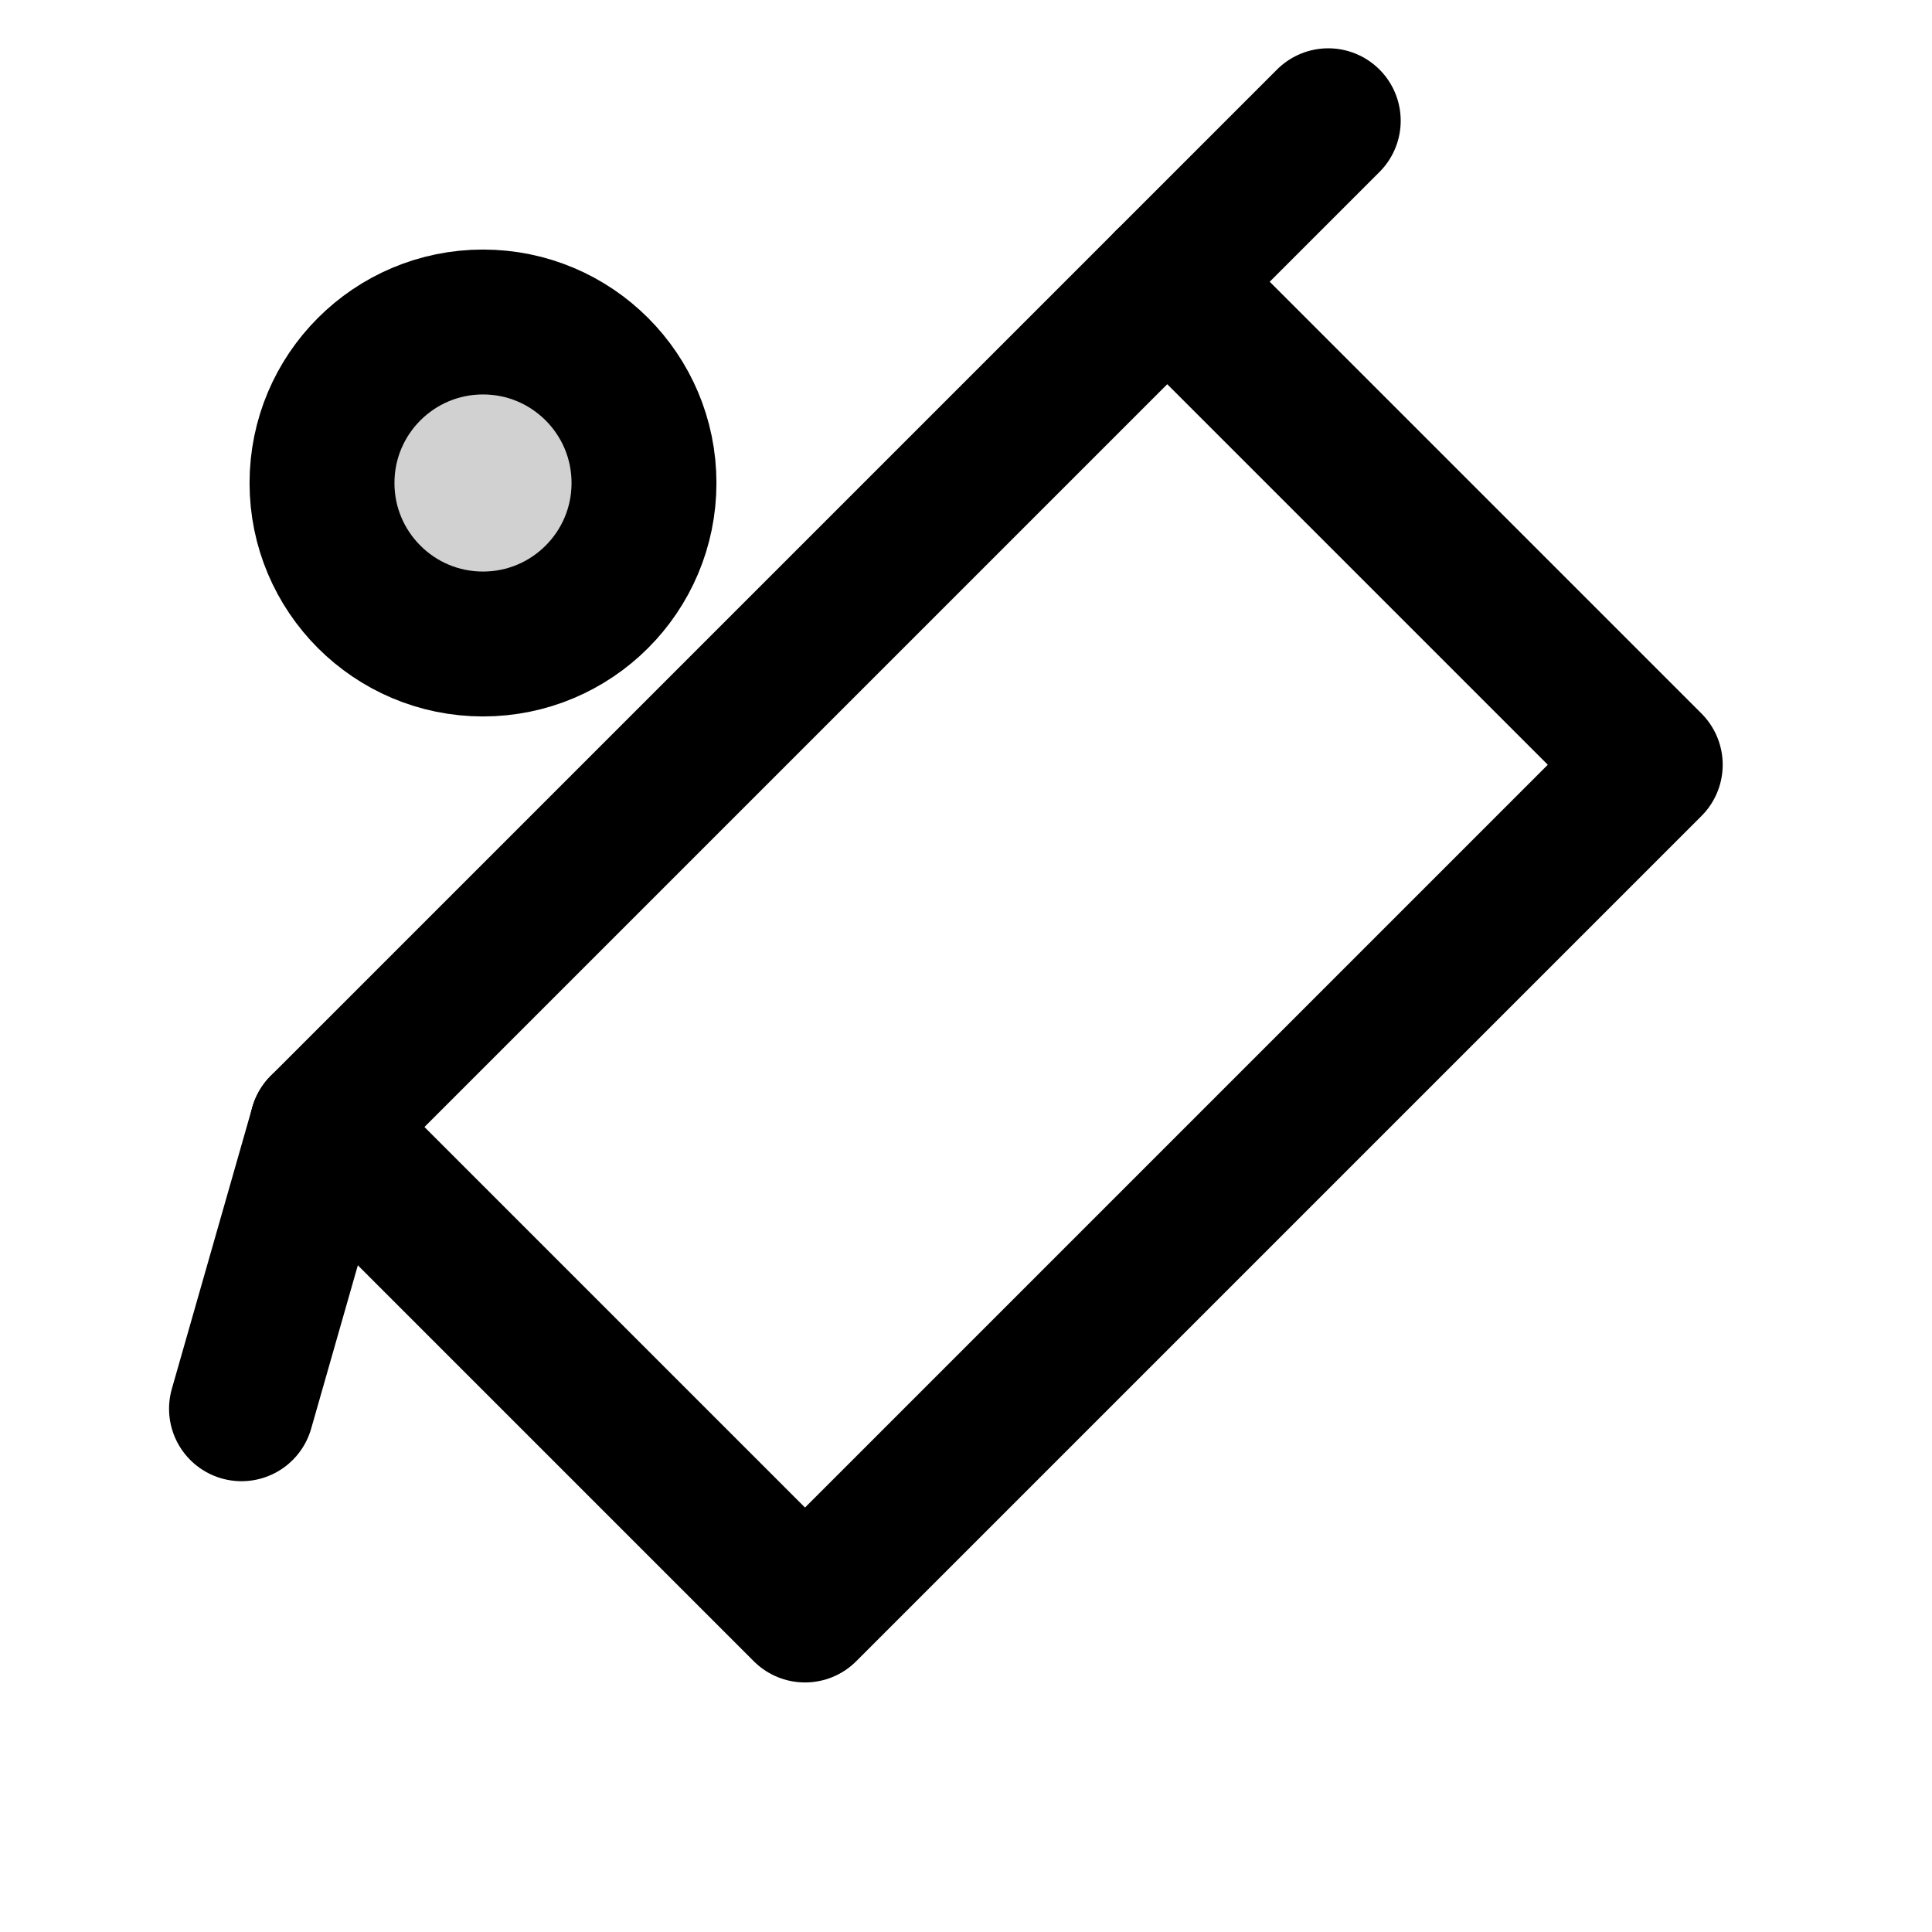
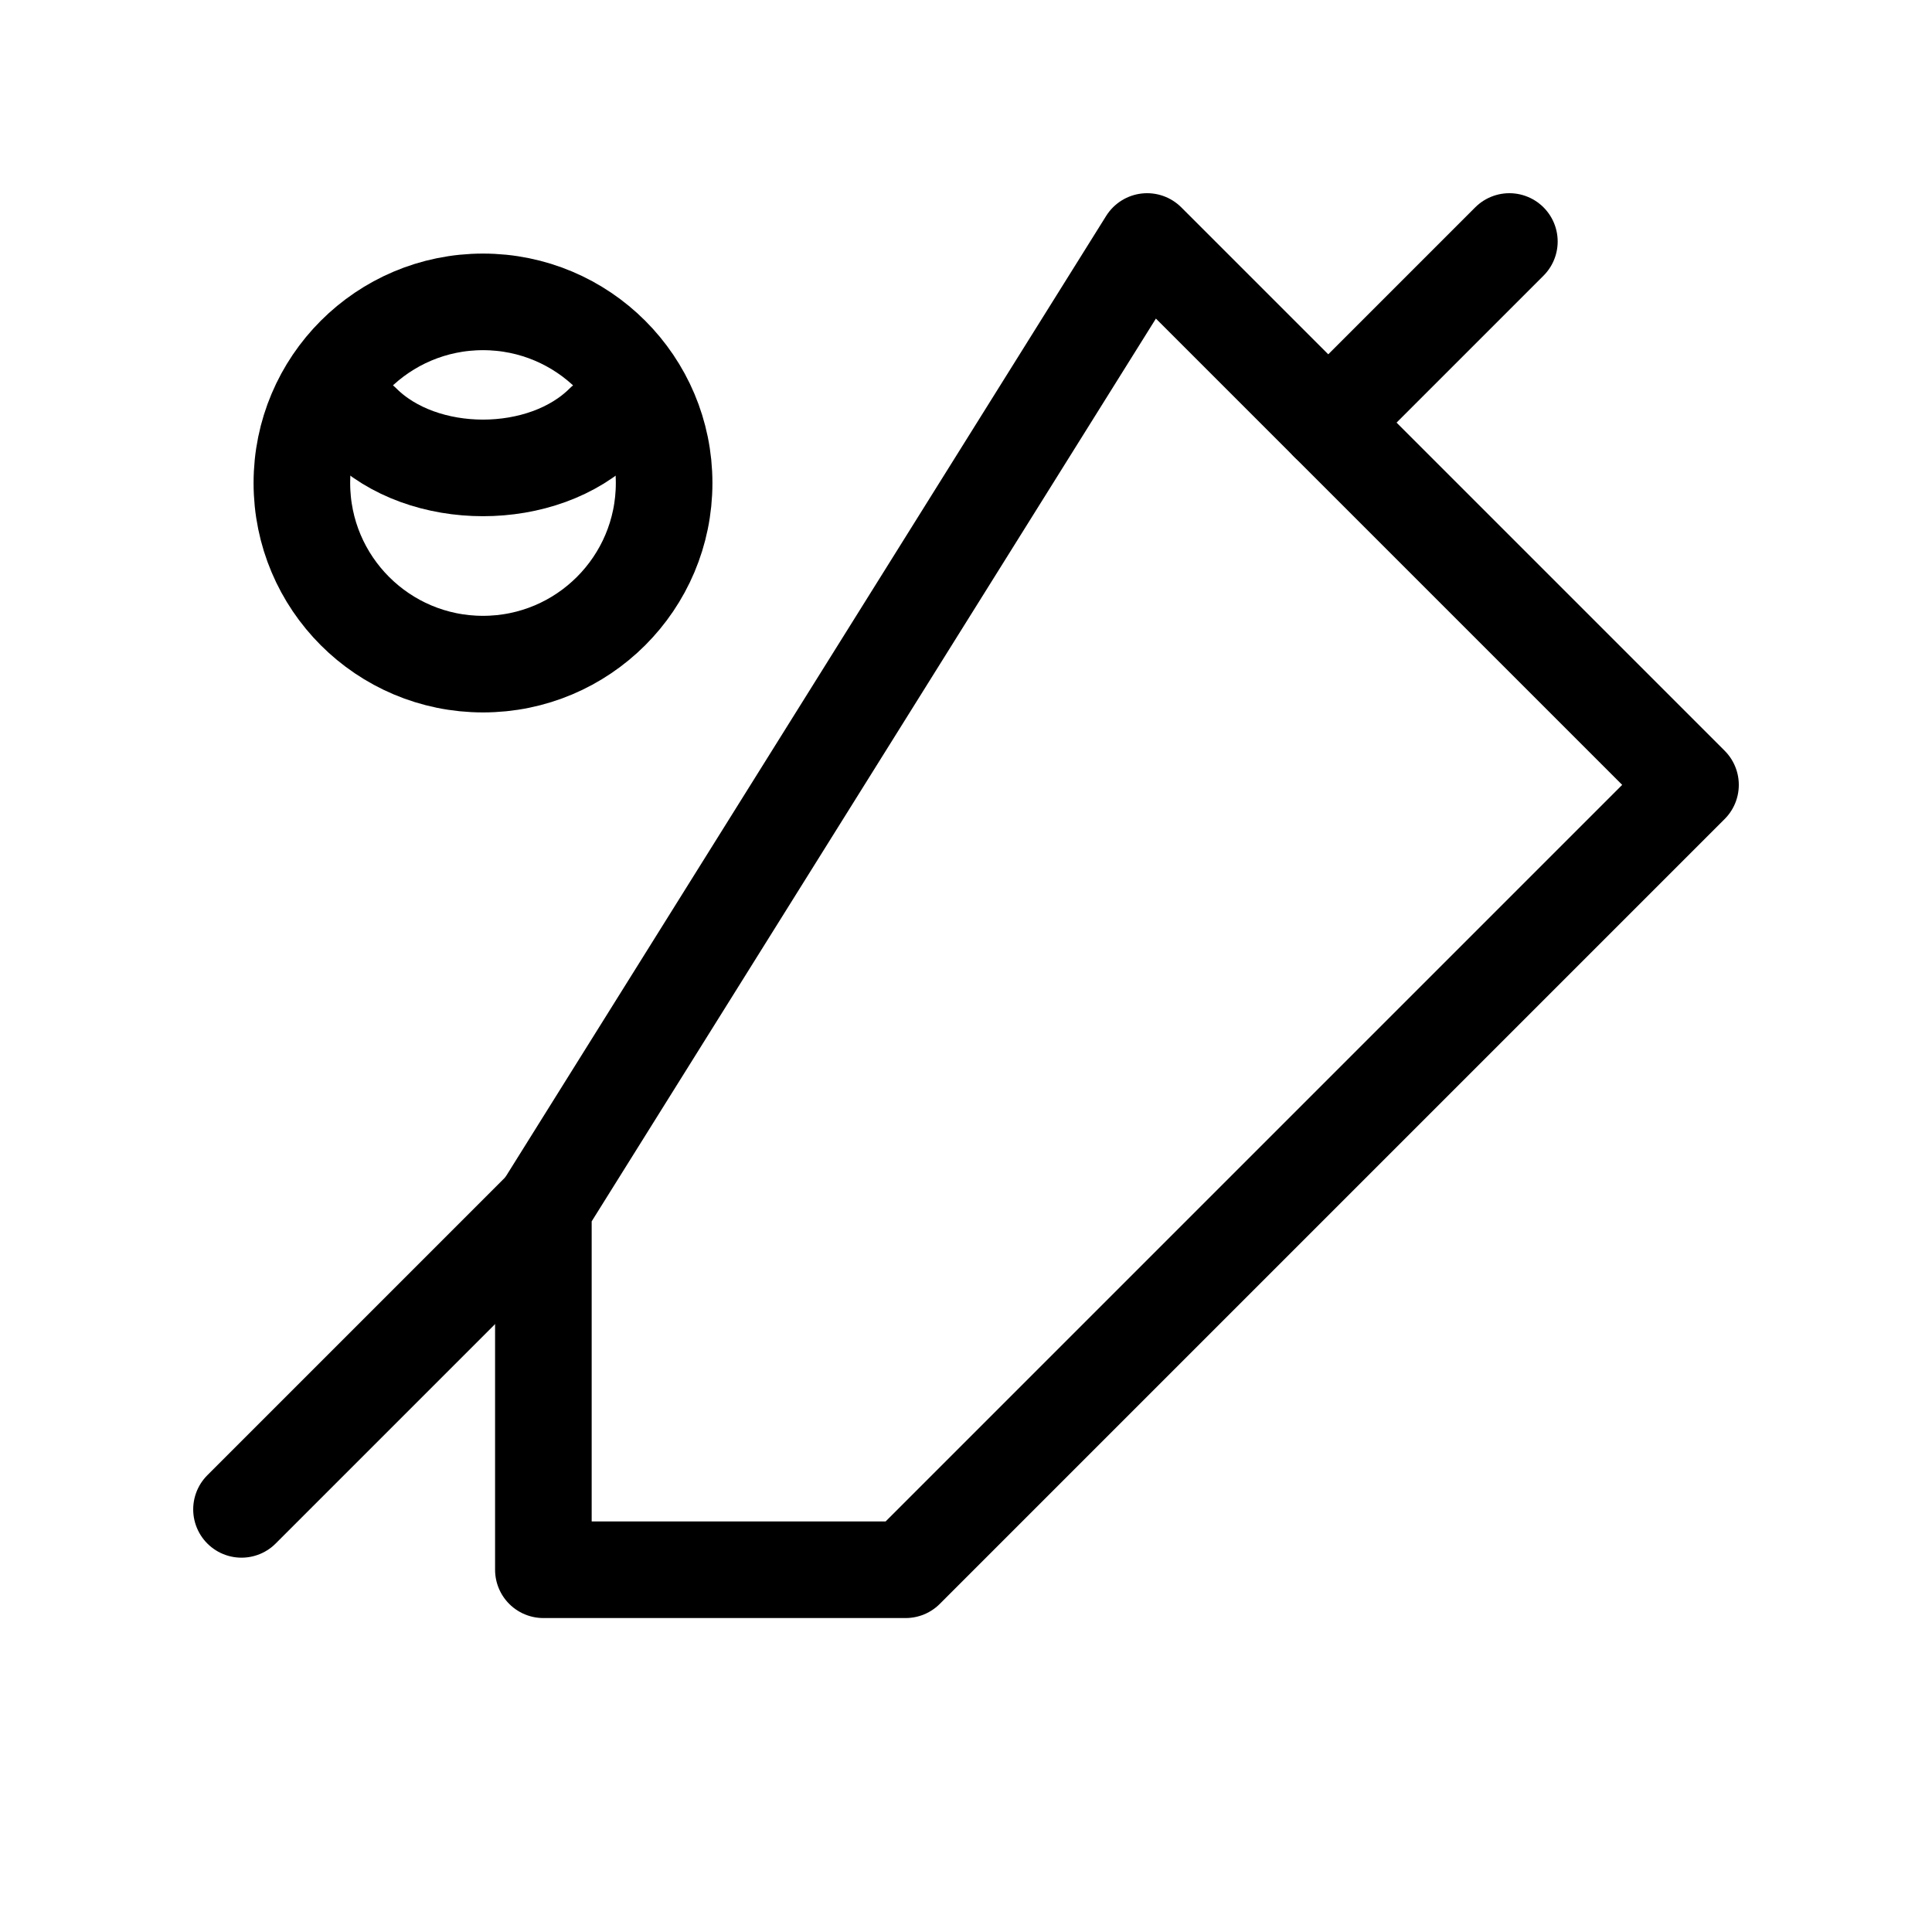
- <svg xmlns="http://www.w3.org/2000/svg" viewBox="0 0 24 24" fill="none" stroke="currentColor" stroke-width="1.8" stroke-linecap="round" stroke-linejoin="round" role="img" aria-label="Cricket">
-   <circle cx="6" cy="6" r="2" fill="currentColor" opacity=".18" stroke="none" />
-   <path d="M14.5 3.5 20.5 9.5 10 20l-6-6z" />
-   <path d="M4 14l-1 3.5M14.5 3.5l2-2" />
-   <circle cx="6" cy="6" r="2" />
+ <svg xmlns="http://www.w3.org/2000/svg" viewBox="0 0 32 32" fill="none" stroke="currentColor" stroke-width="1.6" stroke-linecap="round" stroke-linejoin="round" role="img" aria-label="Cricket">
+   <path d="M19 4l9 9L15 26H9v-6z" />
+   <path d="M9 20l-5 5M22 7l3-3" />
+   <circle cx="8" cy="8" r="3" />
+   <path d="M6 7c1 1 3 1 4 0" />
</svg>
